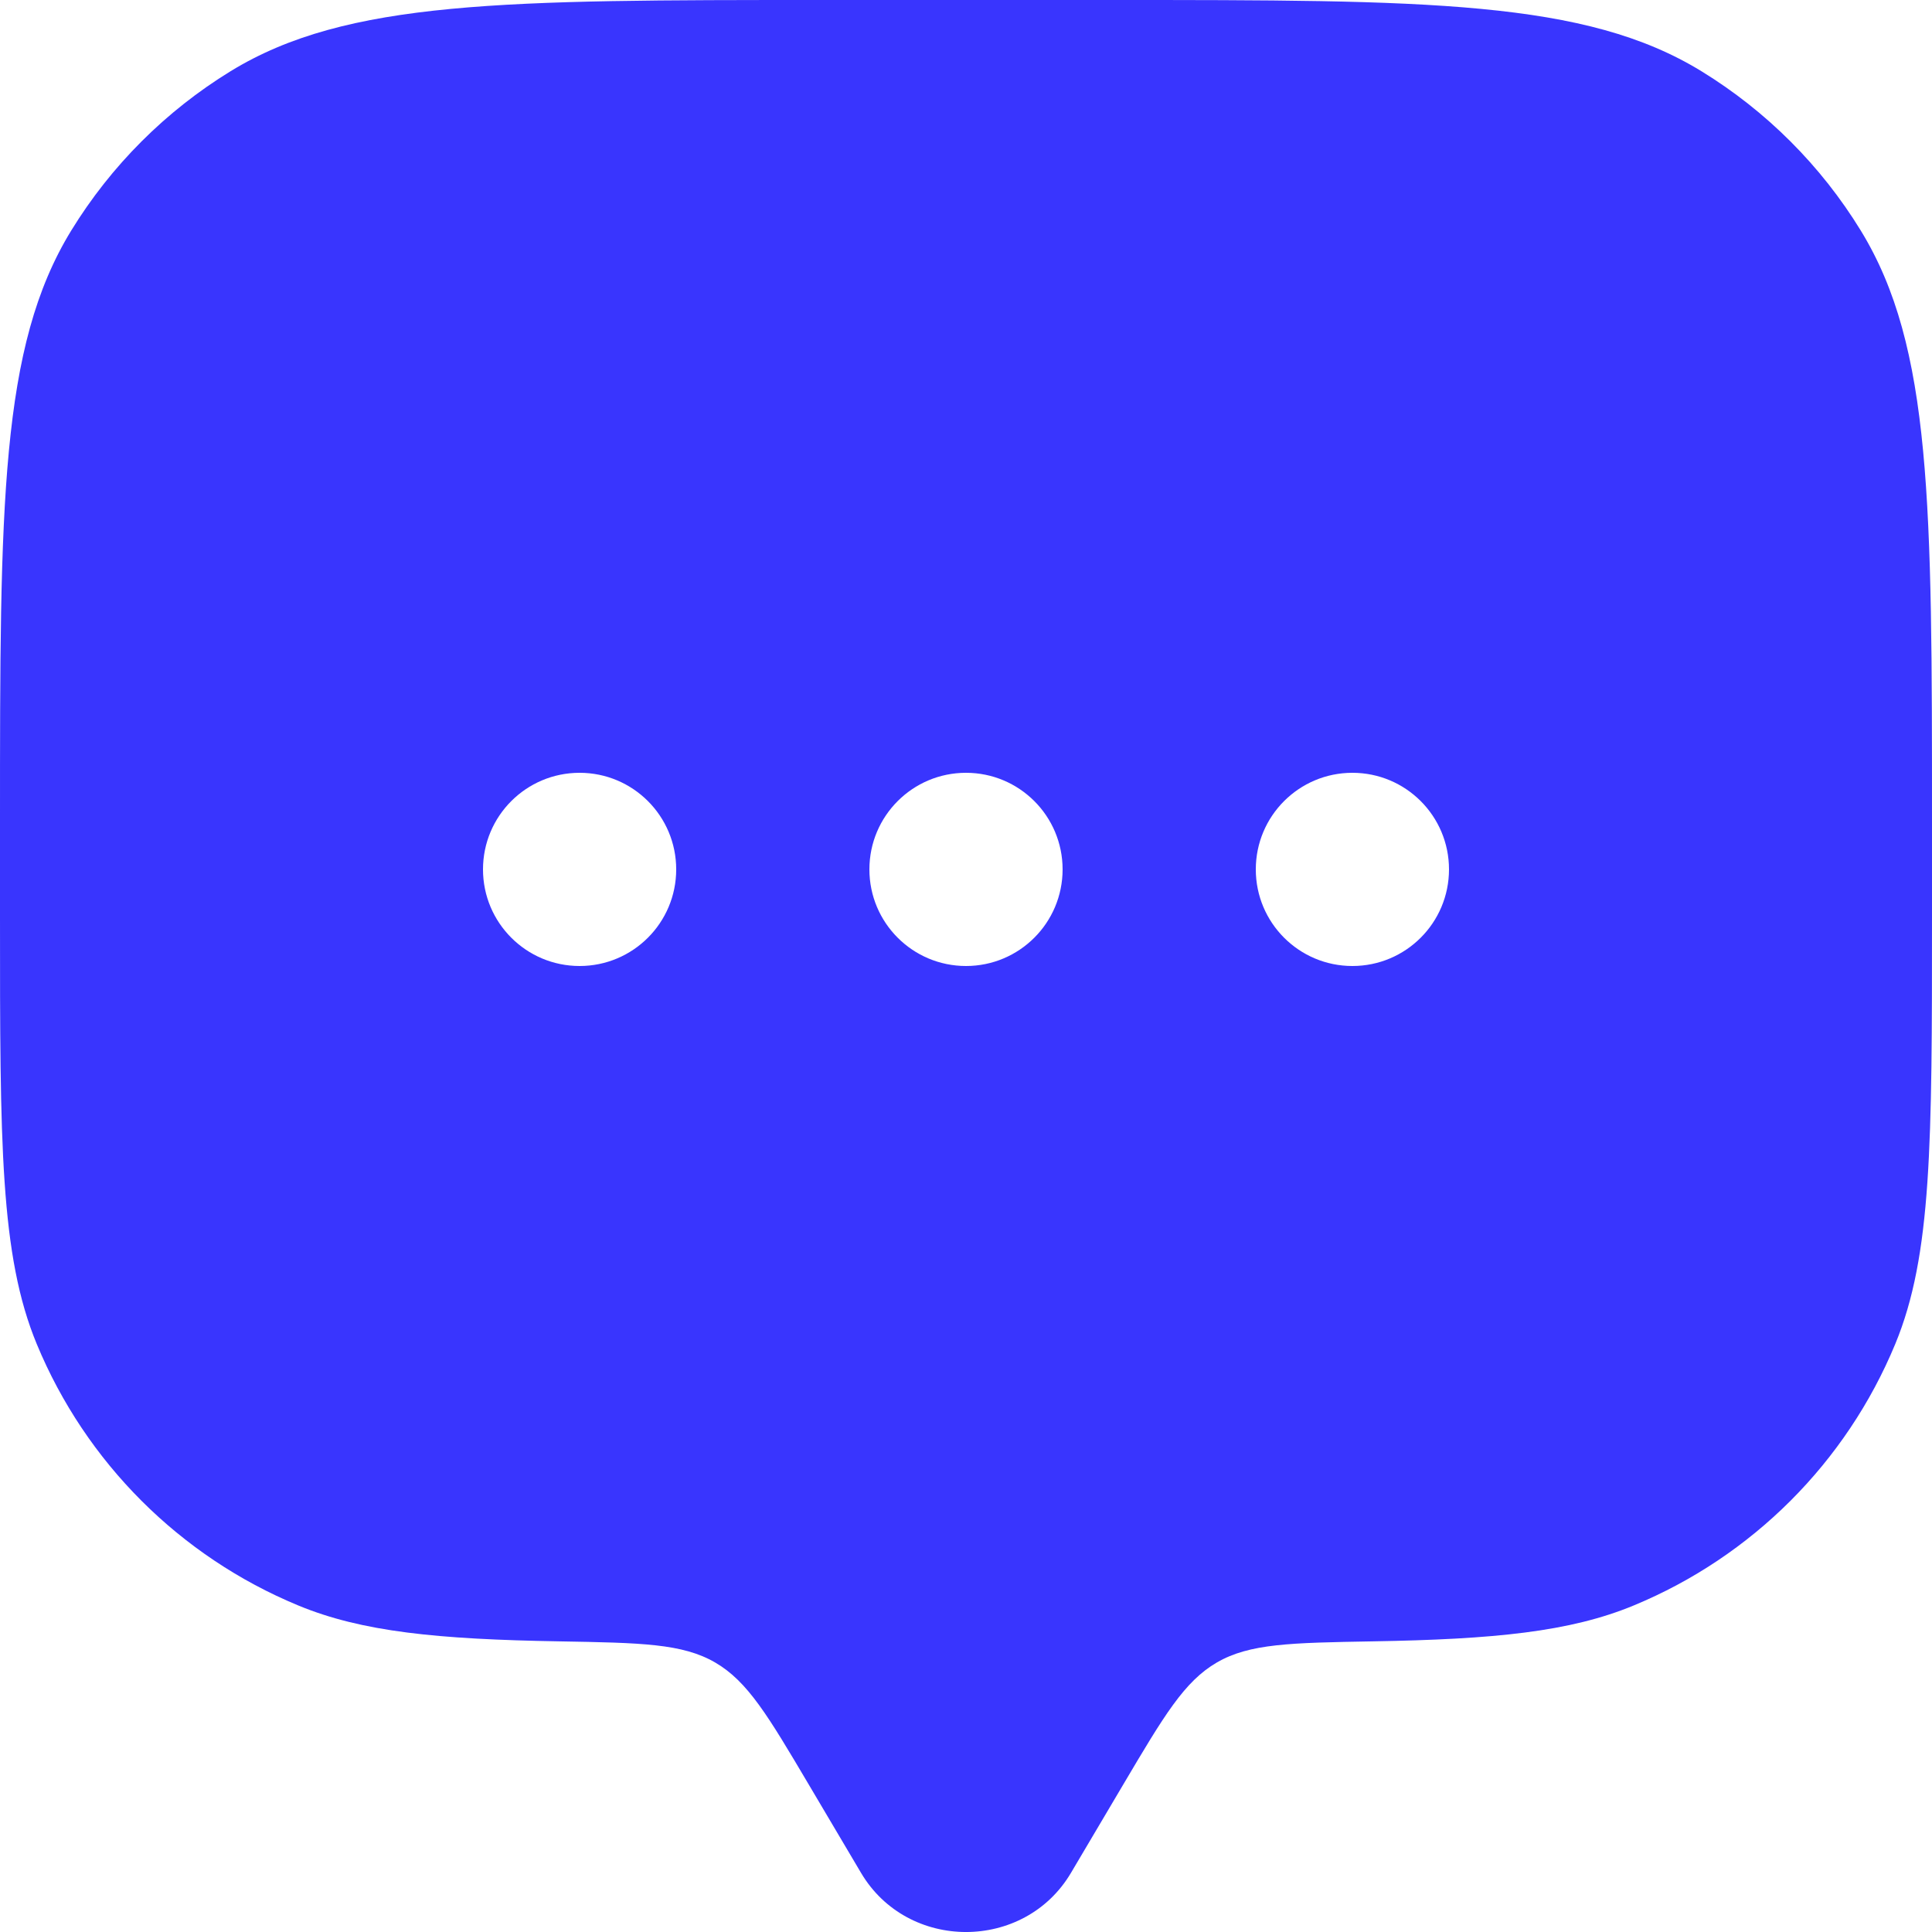
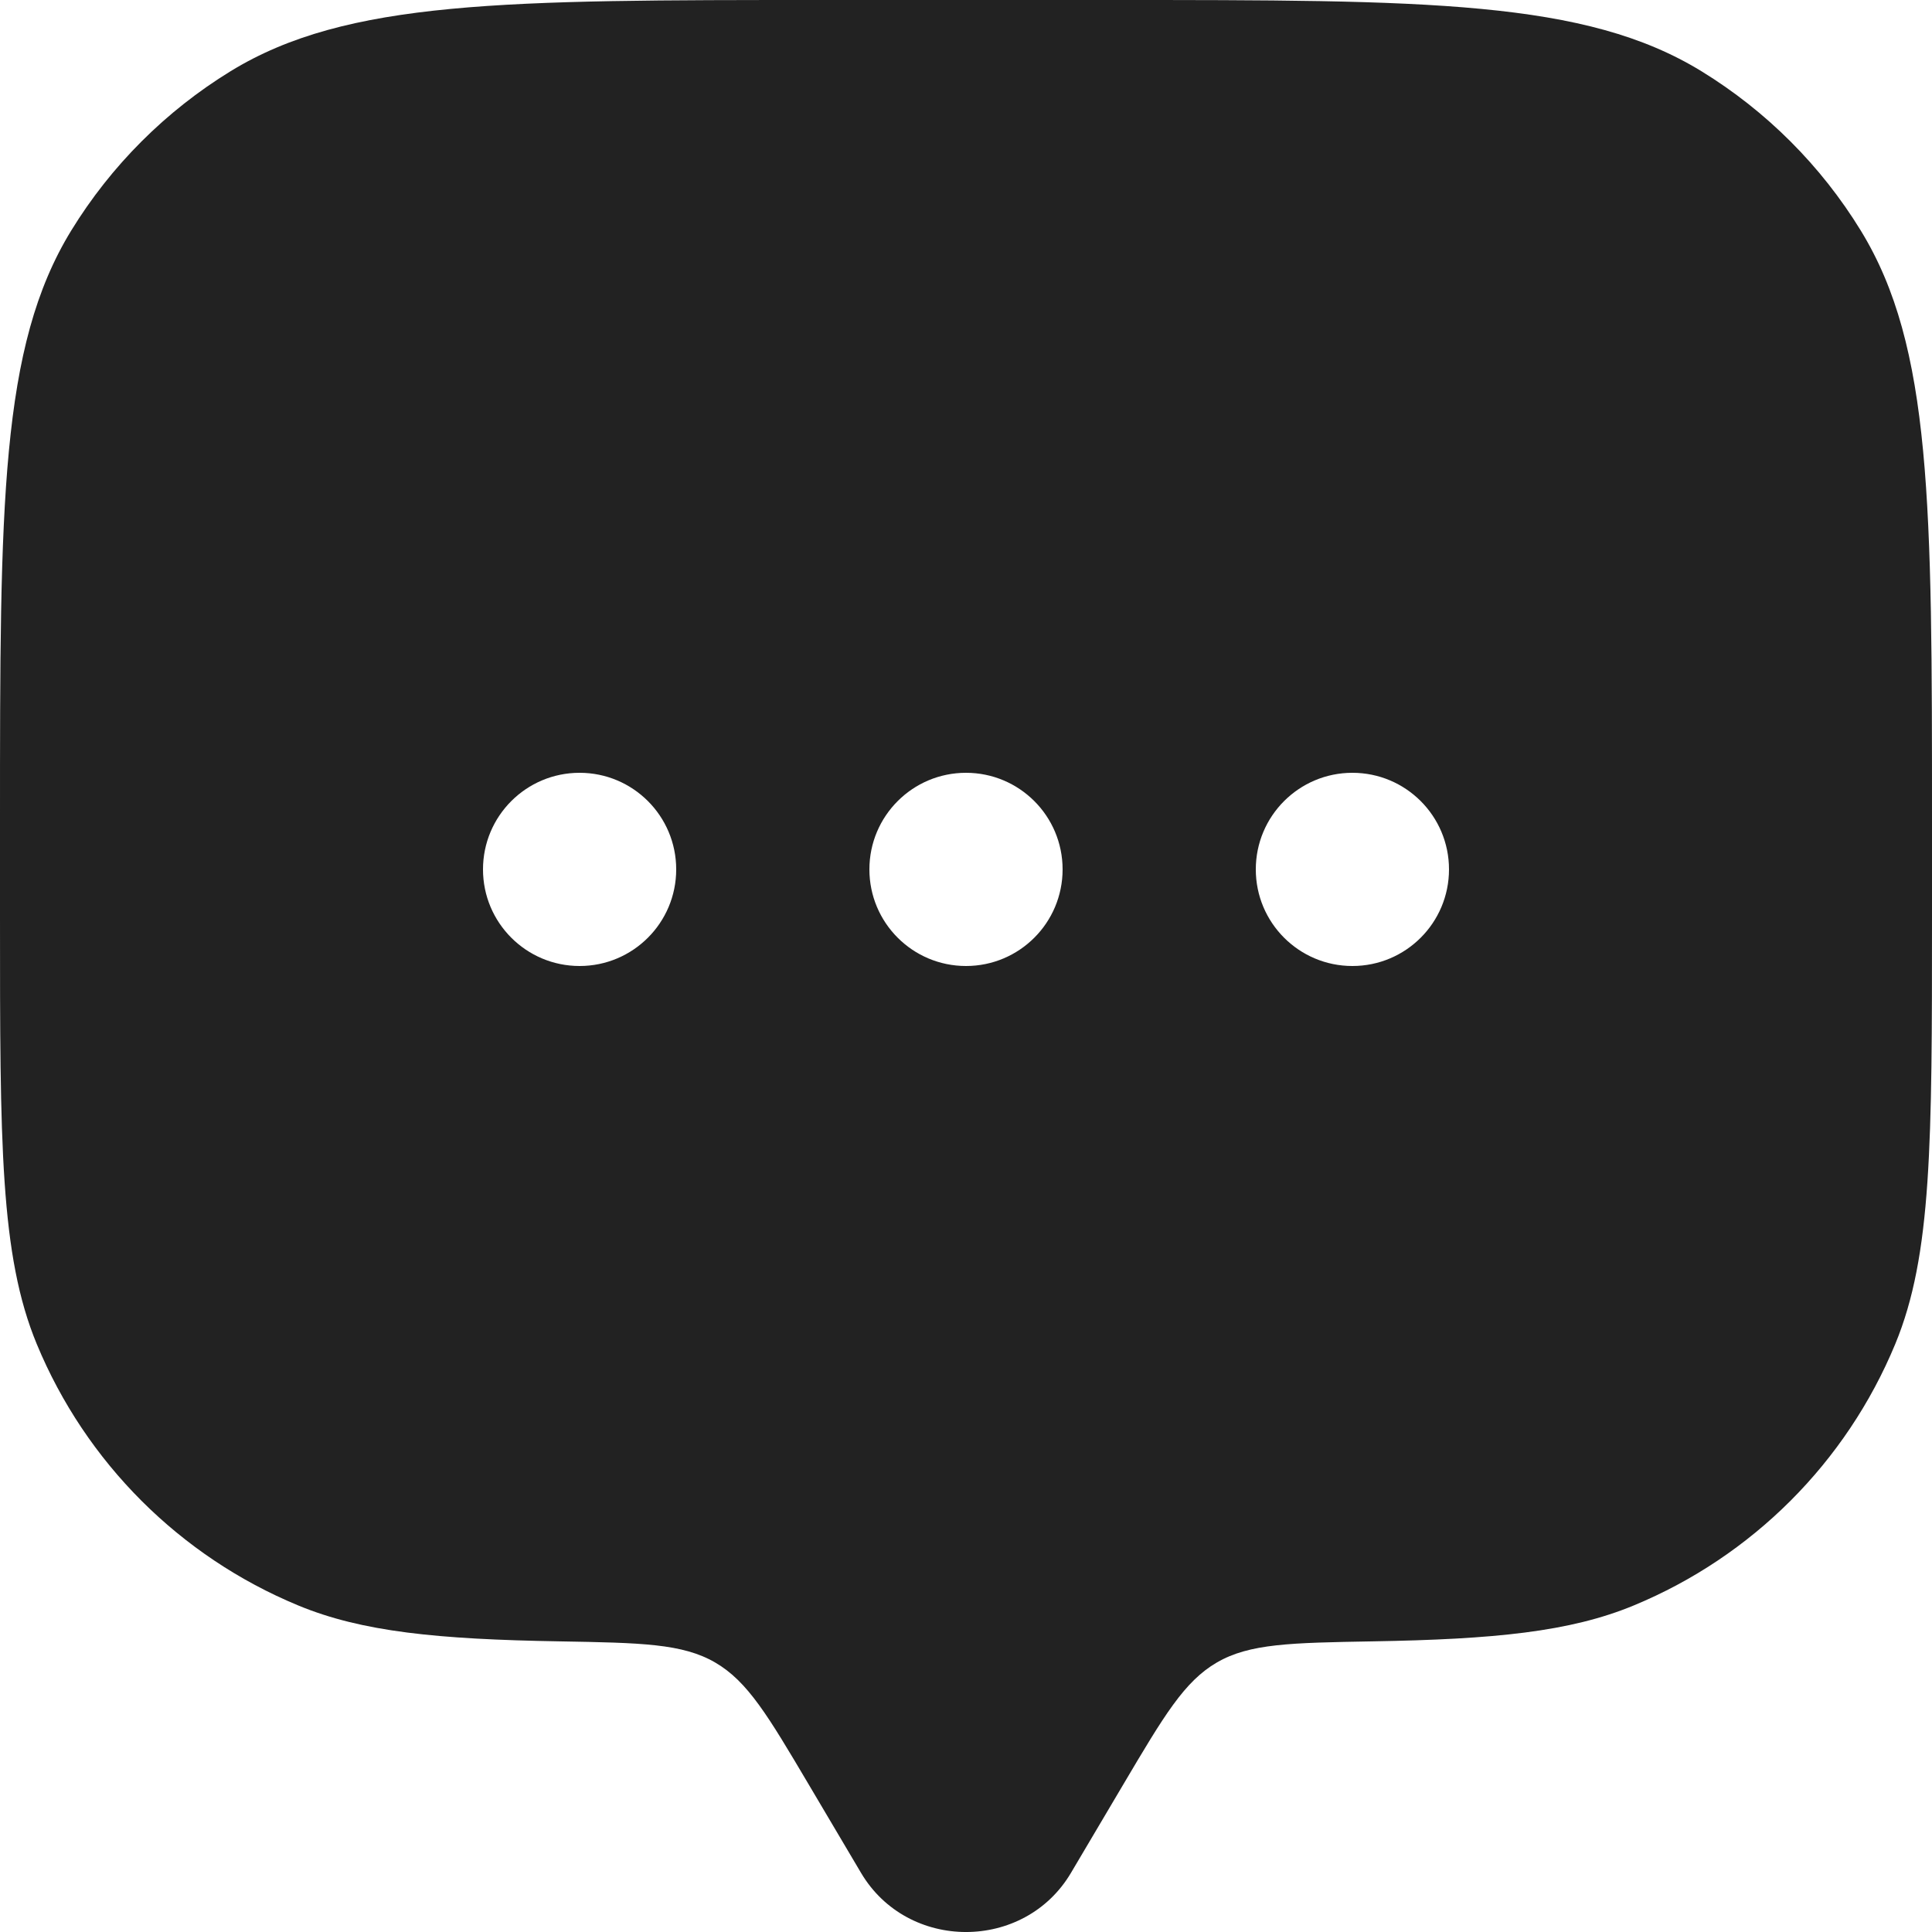
<svg xmlns="http://www.w3.org/2000/svg" width="32" height="32" viewBox="0 0 32 32" fill="none">
-   <path fill-rule="evenodd" clip-rule="evenodd" d="M17.739 31.02L18.606 29.555C19.279 28.418 19.615 27.85 20.155 27.536C20.696 27.222 21.376 27.21 22.737 27.186C24.745 27.152 26.005 27.029 27.061 26.591C29.022 25.779 30.579 24.222 31.391 22.262C32 20.791 32 18.928 32 15.2V13.6C32 8.363 32 5.744 30.821 3.82C30.162 2.744 29.256 1.839 28.18 1.179C26.256 0 23.637 0 18.4 0H13.6C8.363 0 5.744 0 3.82 1.179C2.744 1.839 1.839 2.744 1.179 3.82C0 5.744 0 8.363 0 13.6V15.2C0 18.928 0 20.791 0.609 22.262C1.421 24.222 2.978 25.779 4.939 26.591C5.995 27.029 7.255 27.152 9.263 27.186C10.624 27.21 11.304 27.222 11.845 27.536C12.385 27.85 12.721 28.418 13.394 29.555L14.261 31.02C15.034 32.327 16.966 32.327 17.739 31.02ZM22.4 16C23.284 16 24 15.284 24 14.4C24 13.516 23.284 12.8 22.4 12.8C21.516 12.8 20.8 13.516 20.8 14.4C20.8 15.284 21.516 16 22.4 16ZM17.6 14.4C17.6 15.284 16.884 16 16 16C15.116 16 14.4 15.284 14.4 14.4C14.4 13.516 15.116 12.8 16 12.8C16.884 12.8 17.6 13.516 17.6 14.4ZM9.6 16C10.484 16 11.2 15.284 11.2 14.4C11.2 13.516 10.484 12.8 9.6 12.8C8.716 12.8 8 13.516 8 14.4C8 15.284 8.716 16 9.6 16Z" fill="#3935FE" />
+   <path fill-rule="evenodd" clip-rule="evenodd" d="M17.739 31.02L18.606 29.555C19.279 28.418 19.615 27.85 20.155 27.536C20.696 27.222 21.376 27.21 22.737 27.186C24.745 27.152 26.005 27.029 27.061 26.591C29.022 25.779 30.579 24.222 31.391 22.262C32 20.791 32 18.928 32 15.2V13.6C32 8.363 32 5.744 30.821 3.82C30.162 2.744 29.256 1.839 28.18 1.179C26.256 0 23.637 0 18.4 0H13.6C8.363 0 5.744 0 3.82 1.179C2.744 1.839 1.839 2.744 1.179 3.82C0 5.744 0 8.363 0 13.6V15.2C0 18.928 0 20.791 0.609 22.262C1.421 24.222 2.978 25.779 4.939 26.591C5.995 27.029 7.255 27.152 9.263 27.186C10.624 27.21 11.304 27.222 11.845 27.536C12.385 27.85 12.721 28.418 13.394 29.555L14.261 31.02C15.034 32.327 16.966 32.327 17.739 31.02ZM22.4 16C23.284 16 24 15.284 24 14.4C24 13.516 23.284 12.8 22.4 12.8C21.516 12.8 20.8 13.516 20.8 14.4C20.8 15.284 21.516 16 22.4 16ZM17.6 14.4C17.6 15.284 16.884 16 16 16C15.116 16 14.4 15.284 14.4 14.4C14.4 13.516 15.116 12.8 16 12.8C16.884 12.8 17.6 13.516 17.6 14.4ZM9.6 16C10.484 16 11.2 15.284 11.2 14.4C11.2 13.516 10.484 12.8 9.6 12.8C8.716 12.8 8 13.516 8 14.4C8 15.284 8.716 16 9.6 16Z" fill="#222222" />
</svg>
